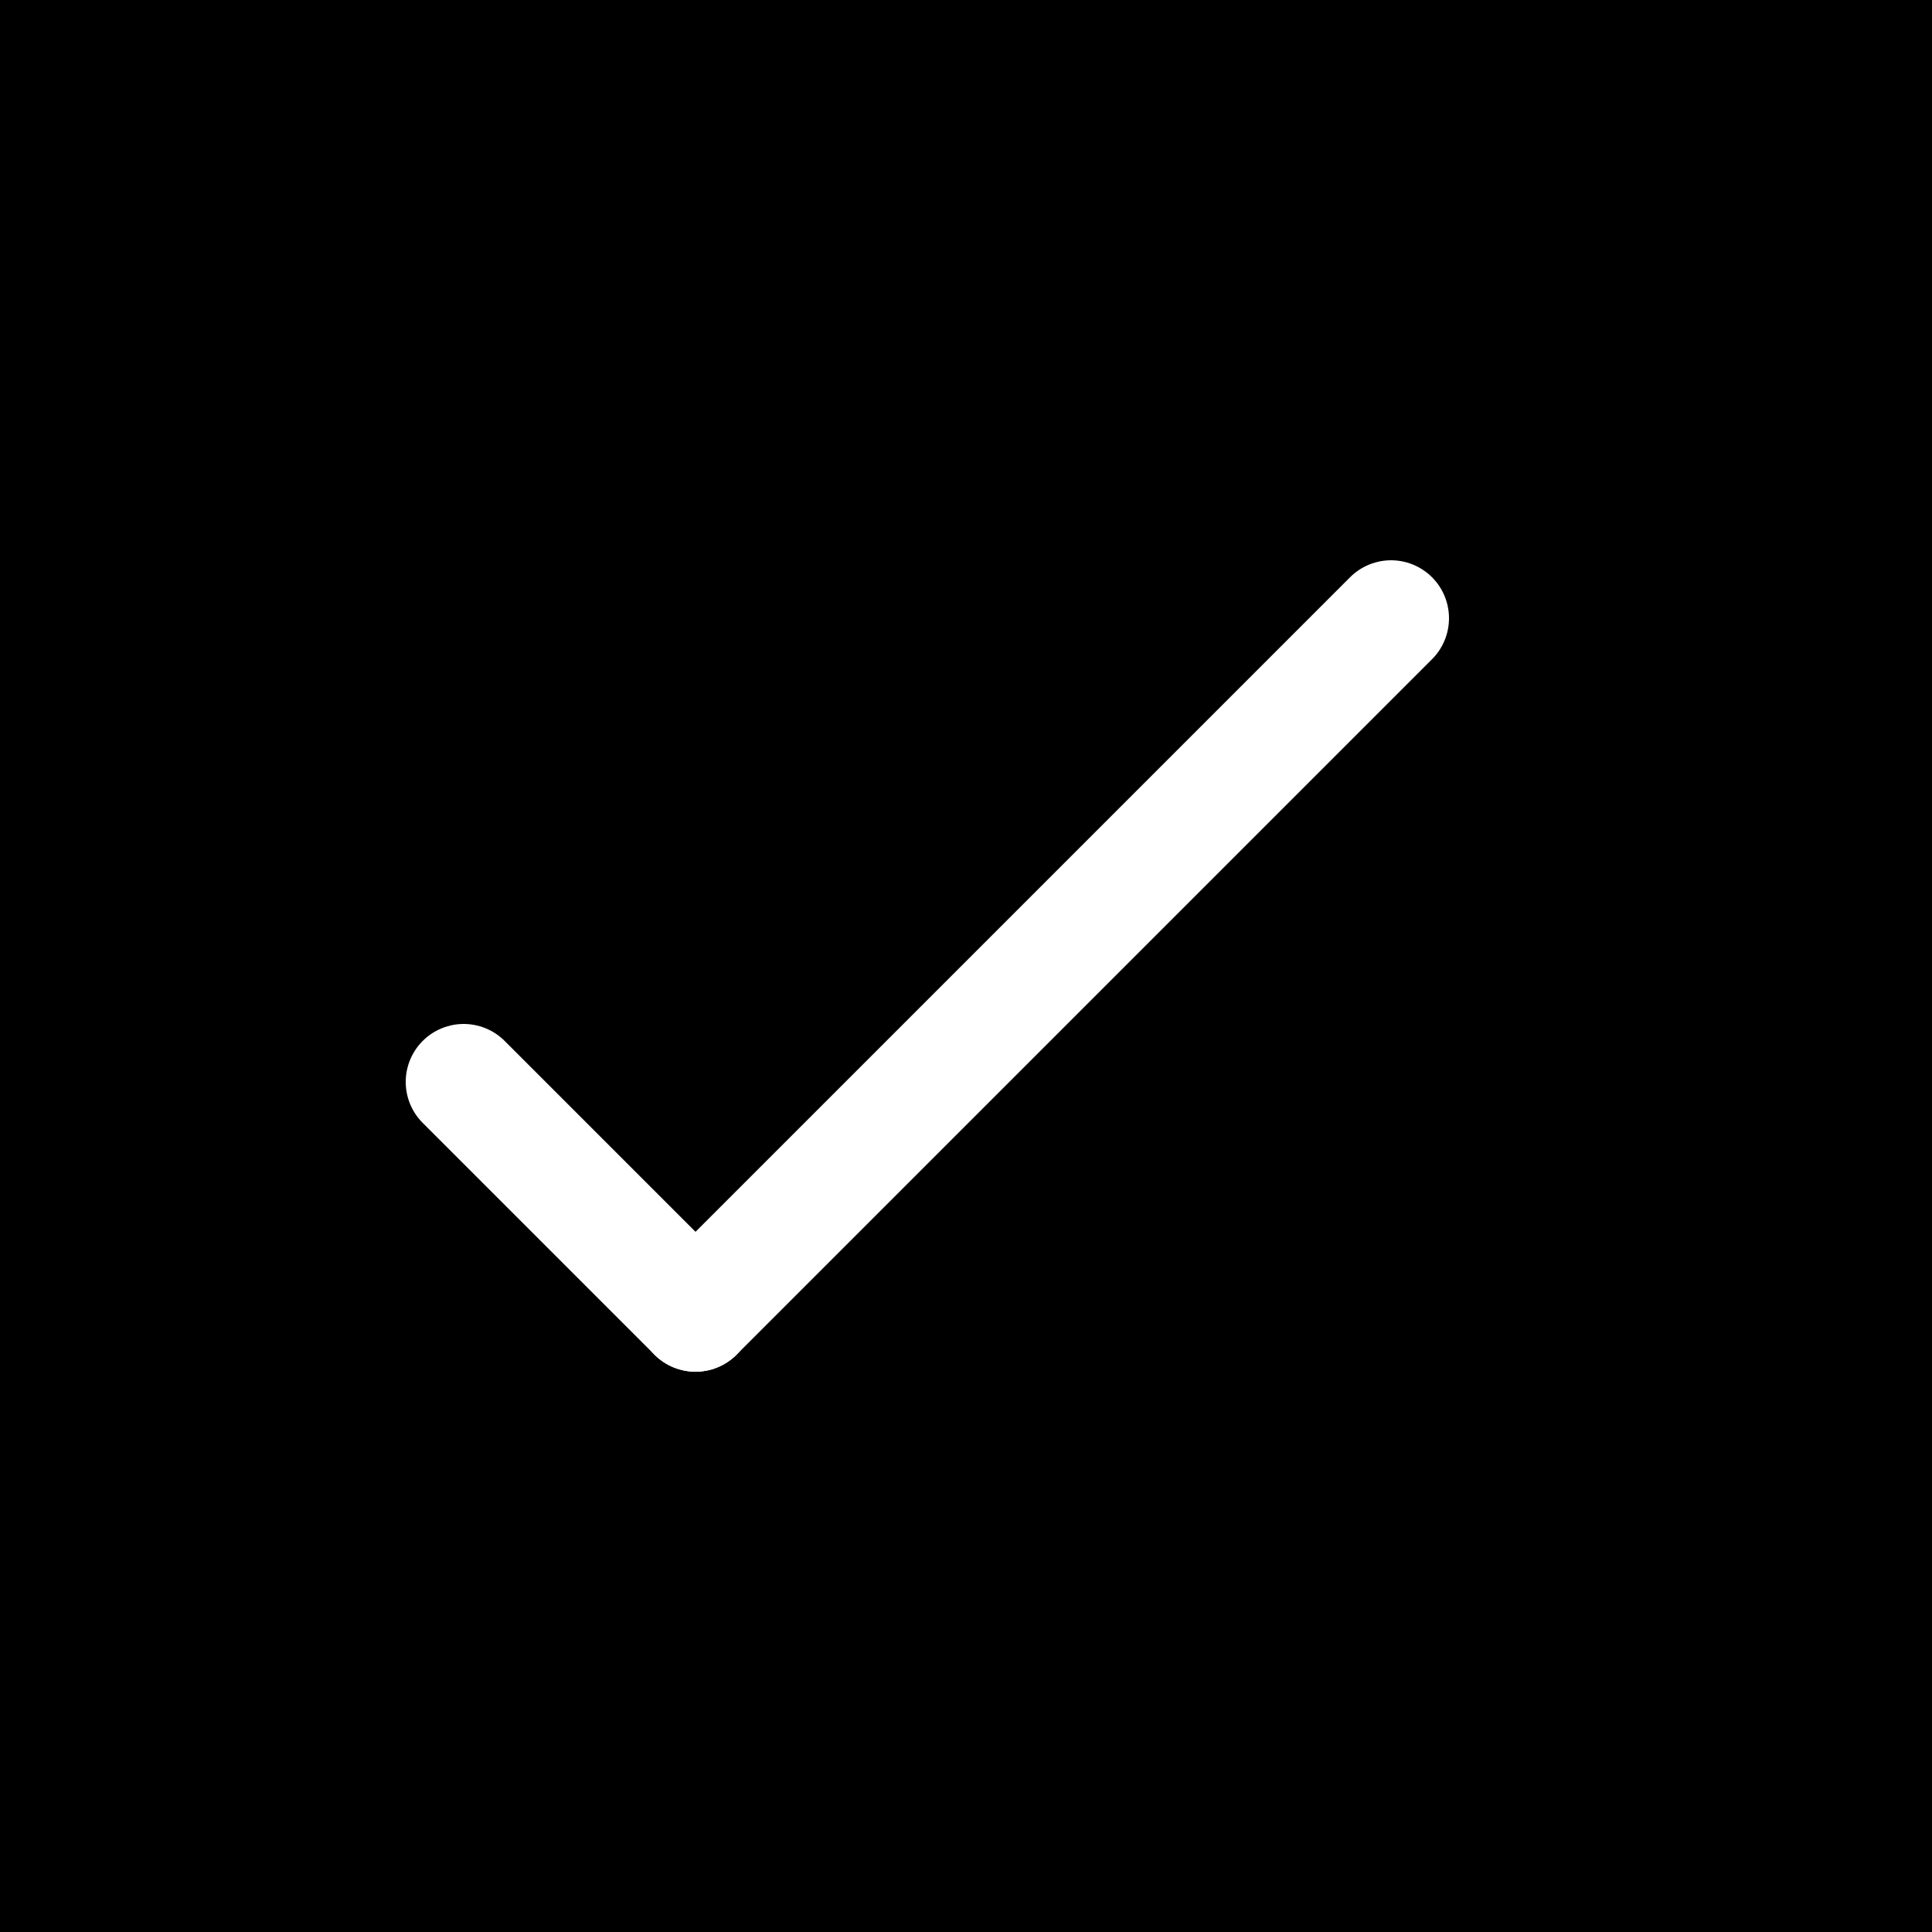
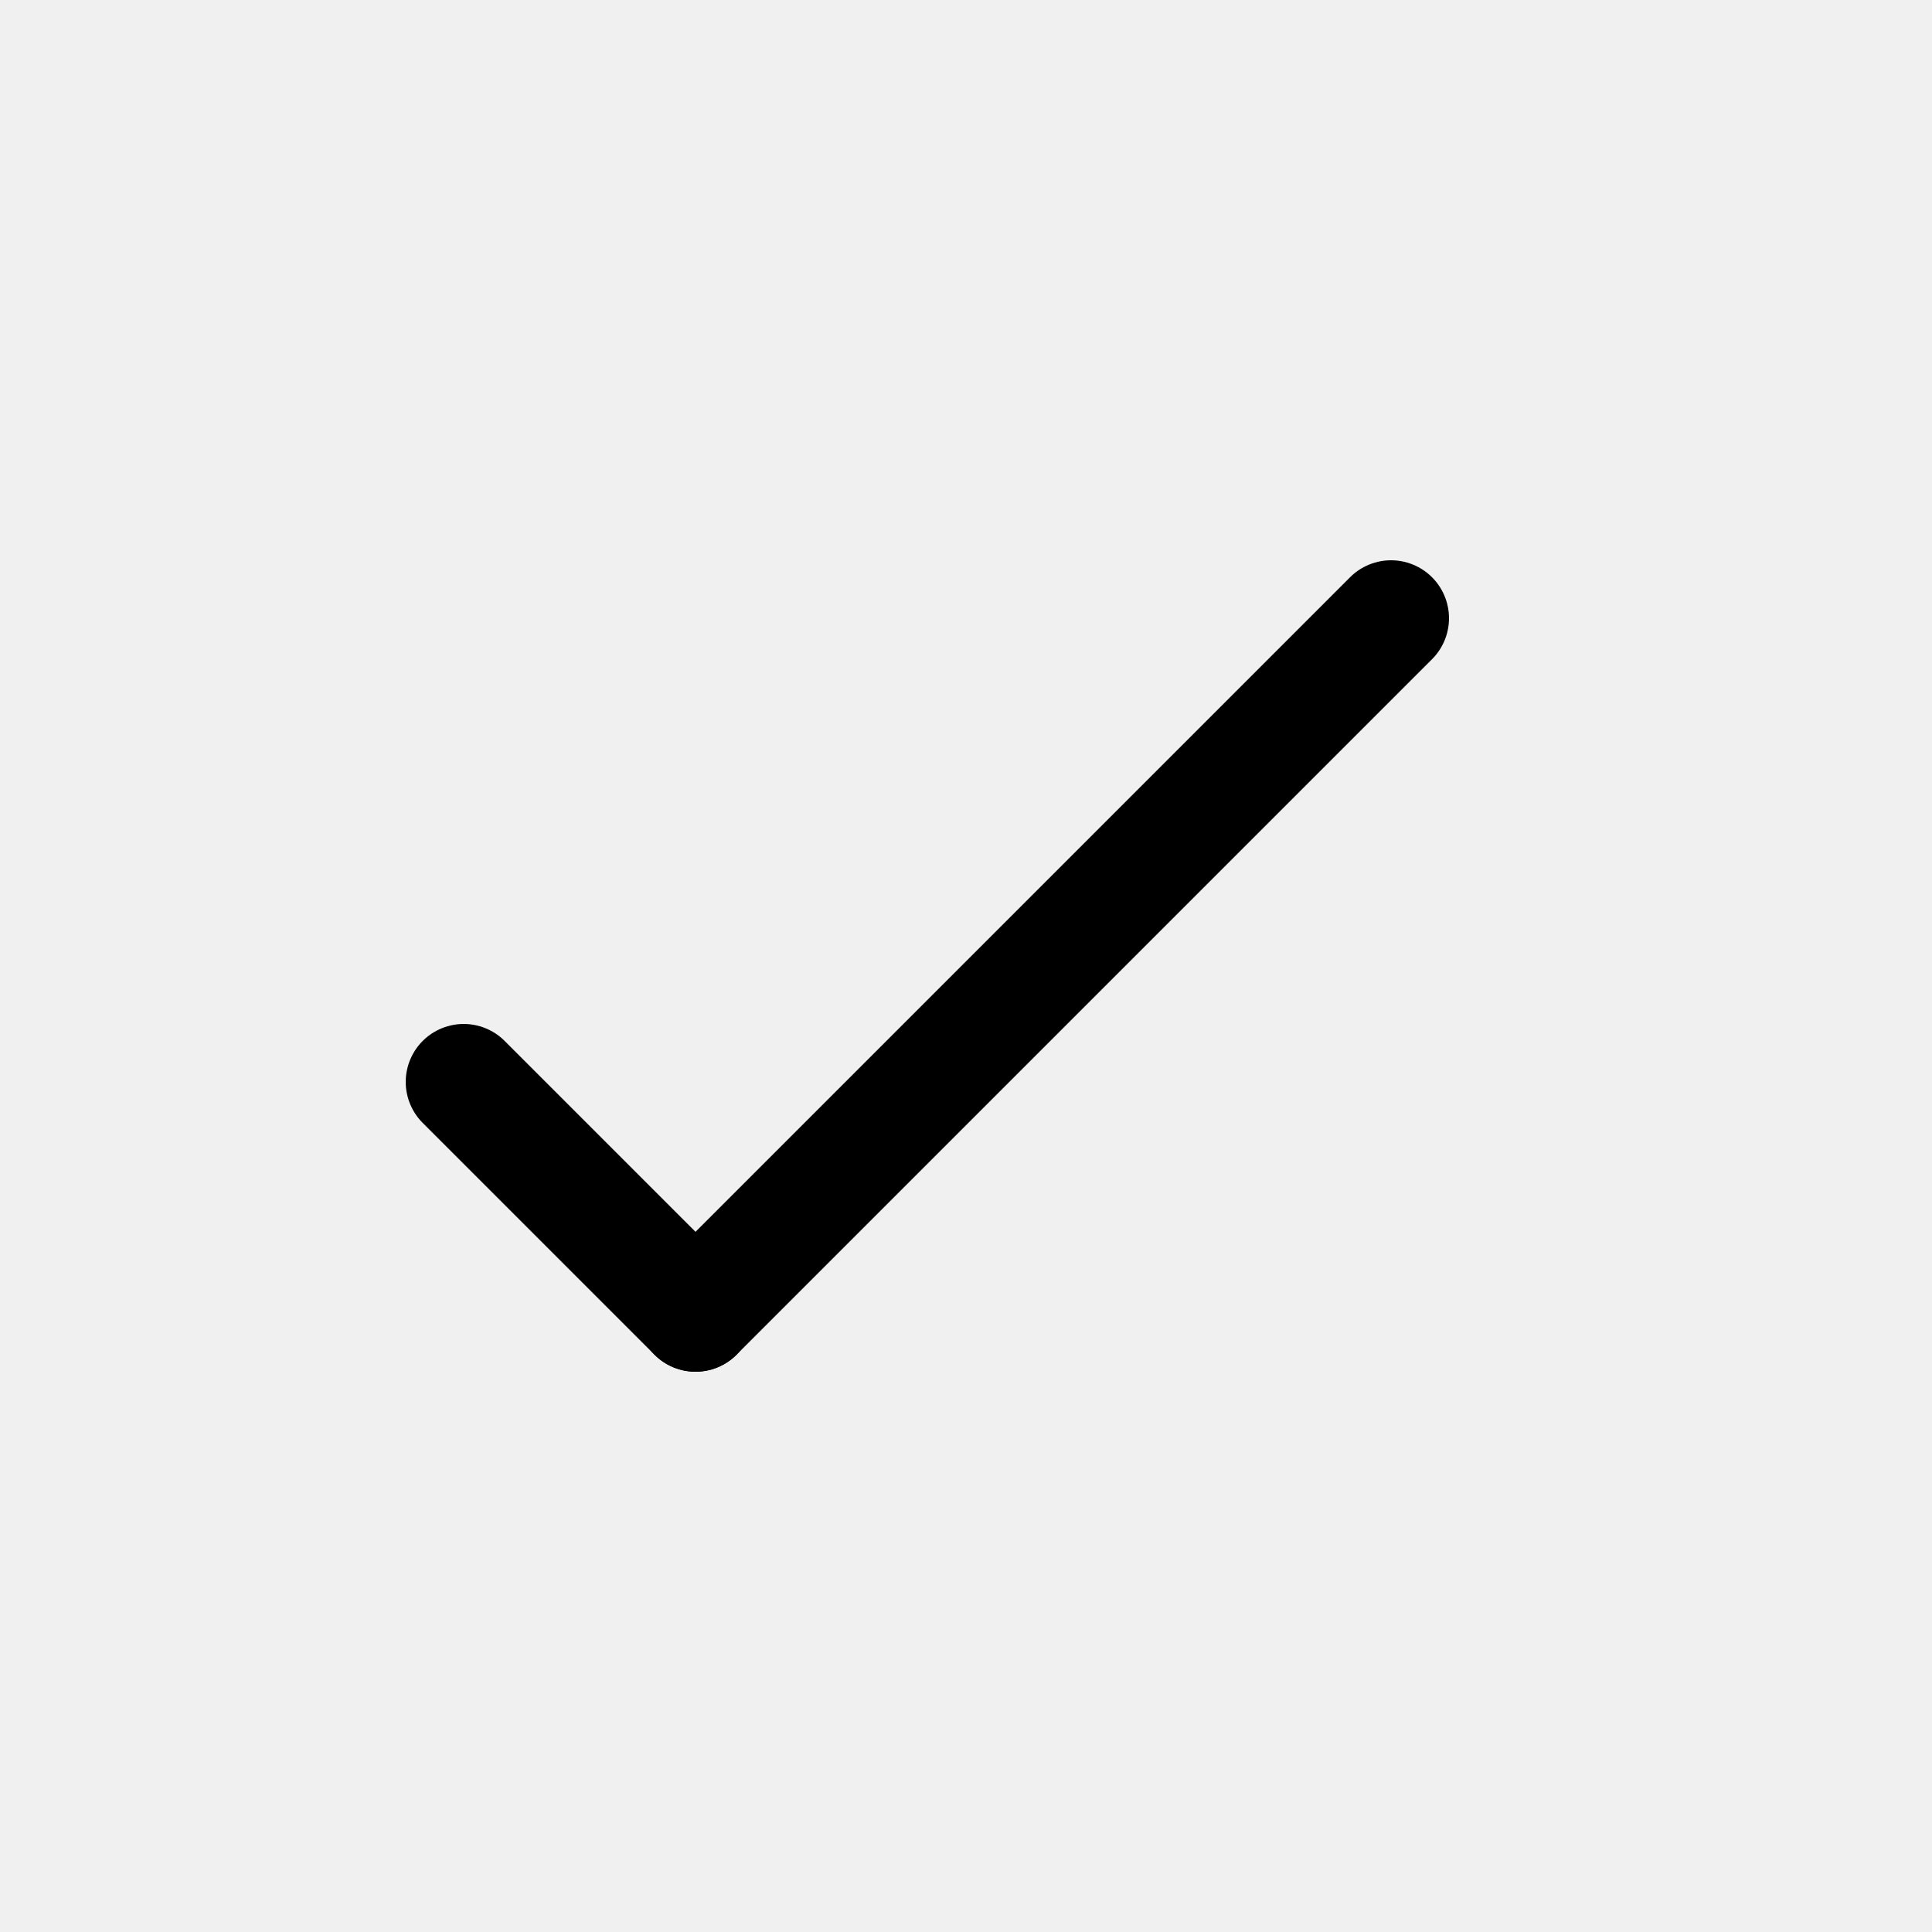
- <svg xmlns="http://www.w3.org/2000/svg" width="1000" height="1000" viewBox="0 0 1000 1000">
-   <rect width="100%" height="100%" fill="black" />
-   <g fill="none" stroke="white" stroke-width="60" stroke-linecap="round" stroke-linejoin="round">
+ <svg xmlns="http://www.w3.org/2000/svg" width="1000" height="1000" viewBox="0 0 1000 1000" preserveAspectRatio="xMidYMid meet">
+   <g fill="none" stroke="currentColor" stroke-width="60" stroke-linecap="round" stroke-linejoin="round">
    <path d="M720 320 L360 680" />
    <path d="M360 680 L240 560" />
  </g>
</svg>
